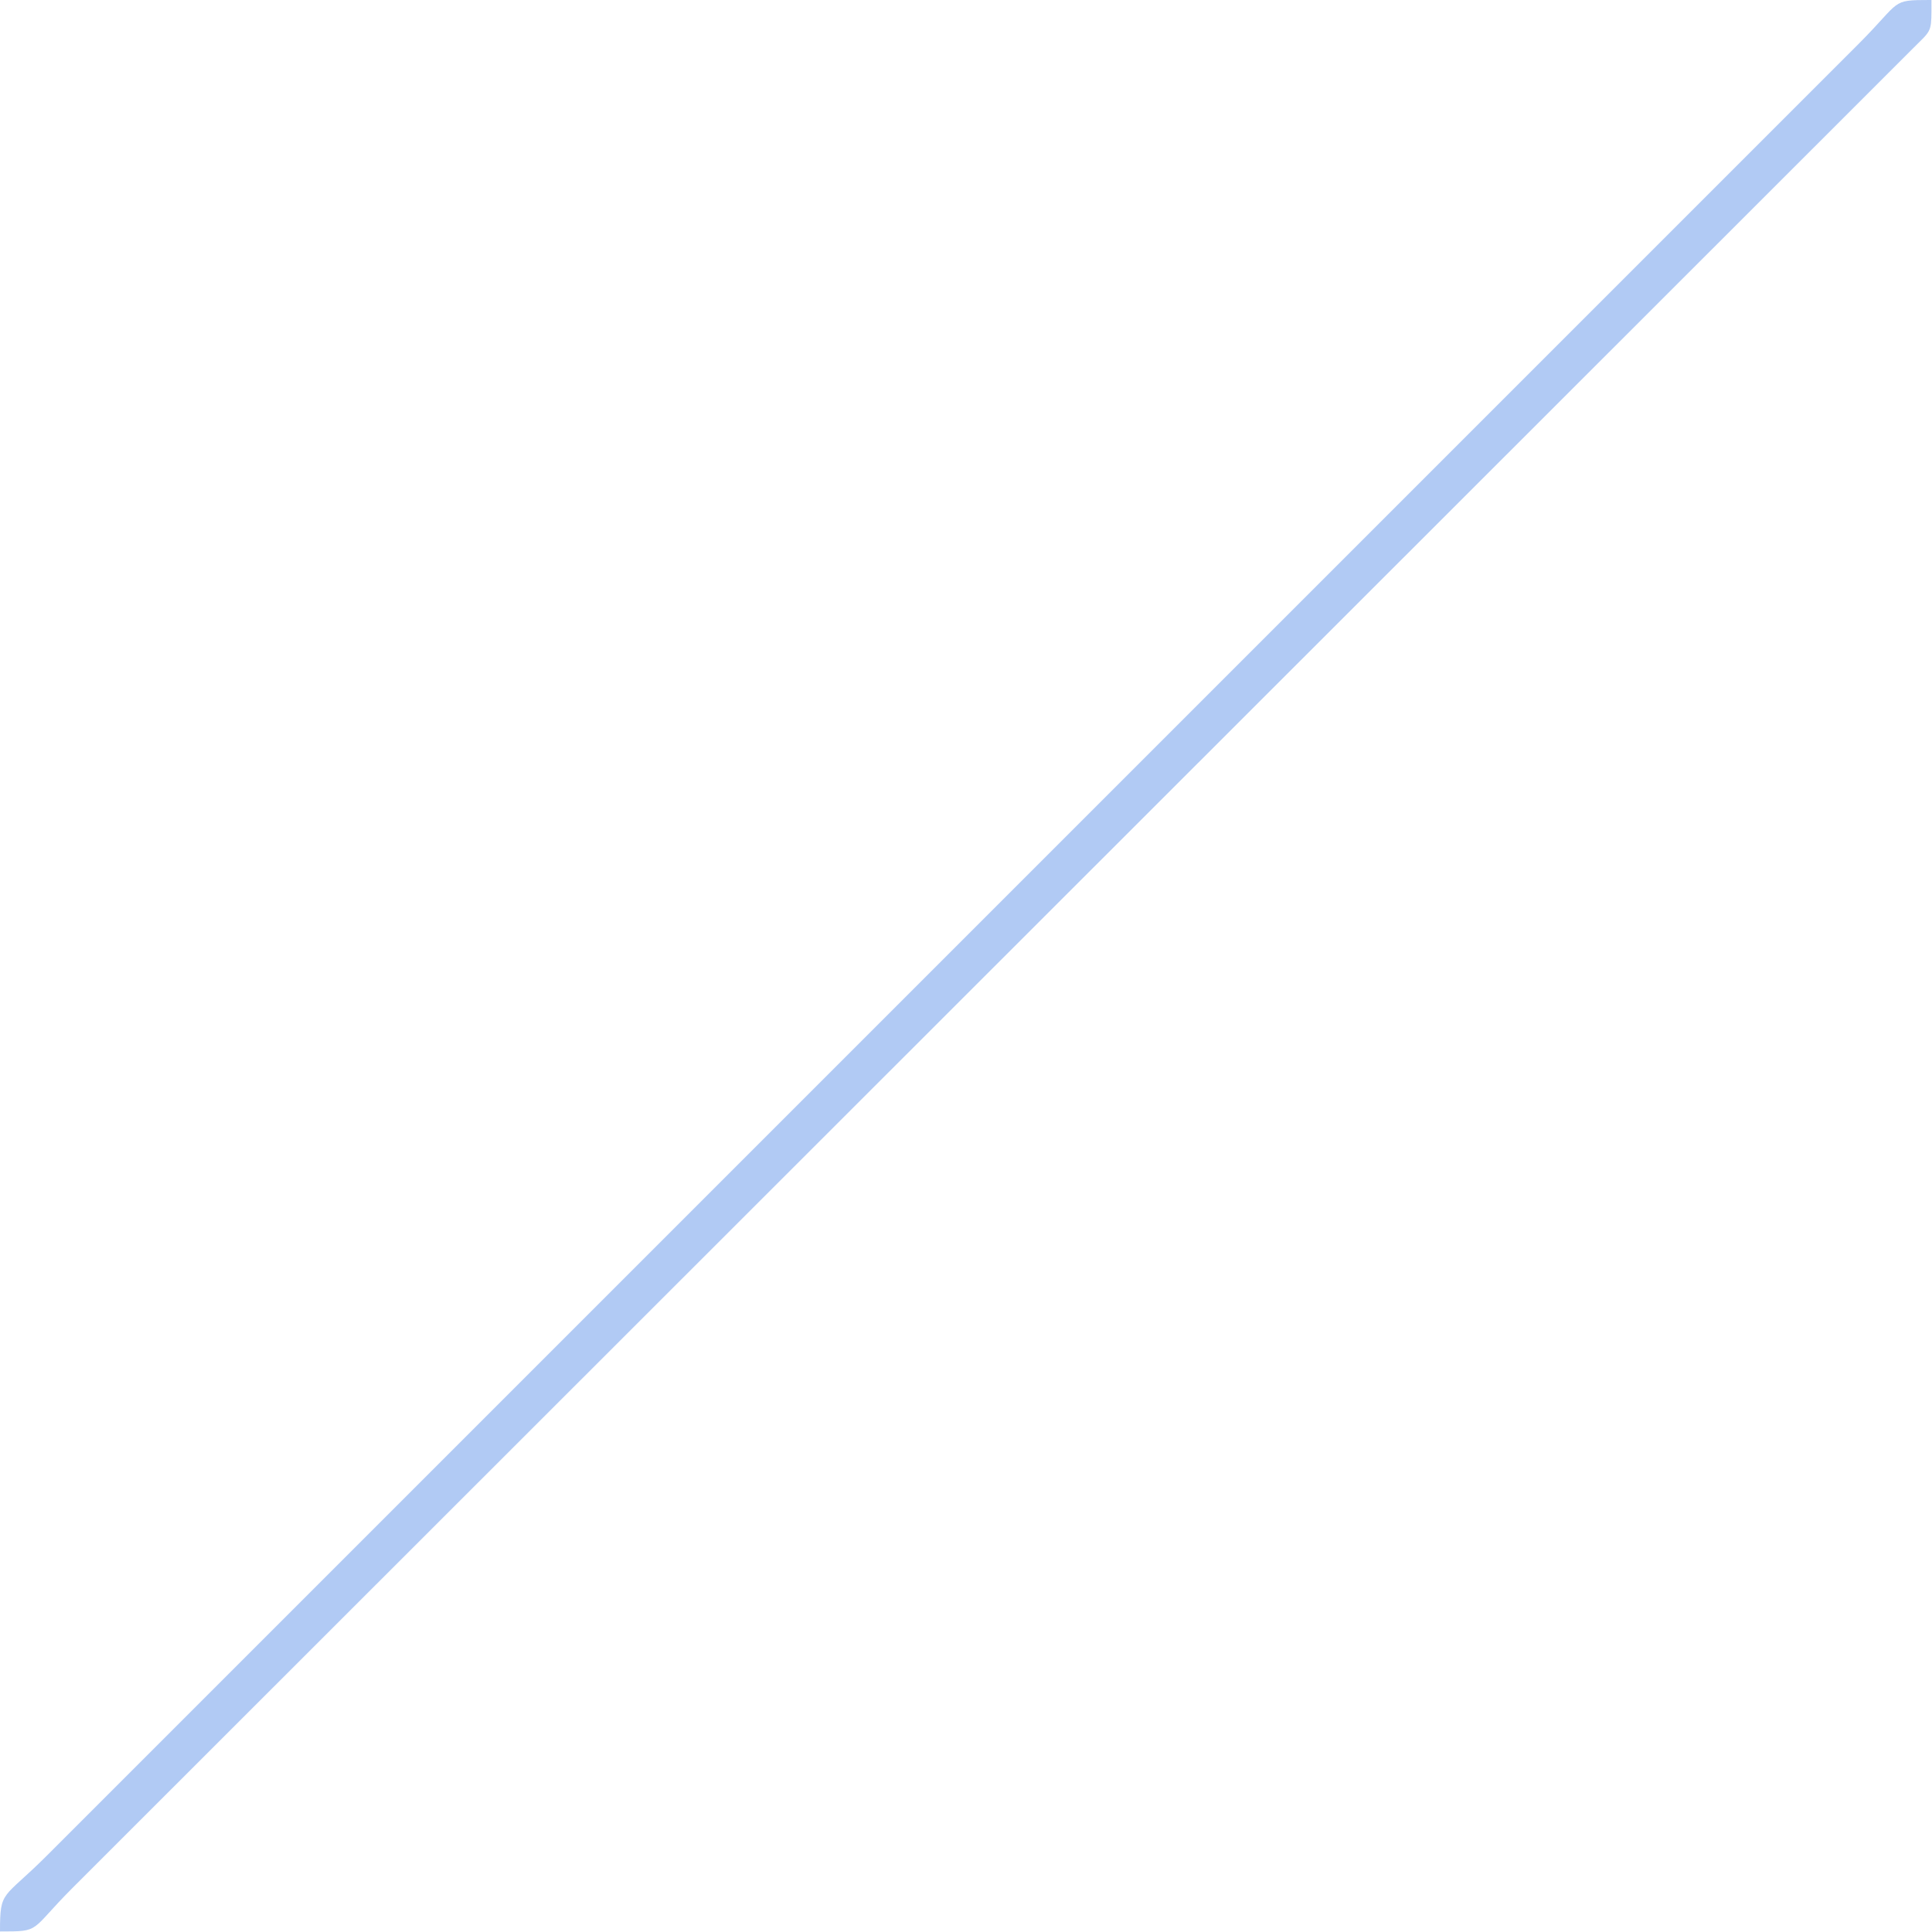
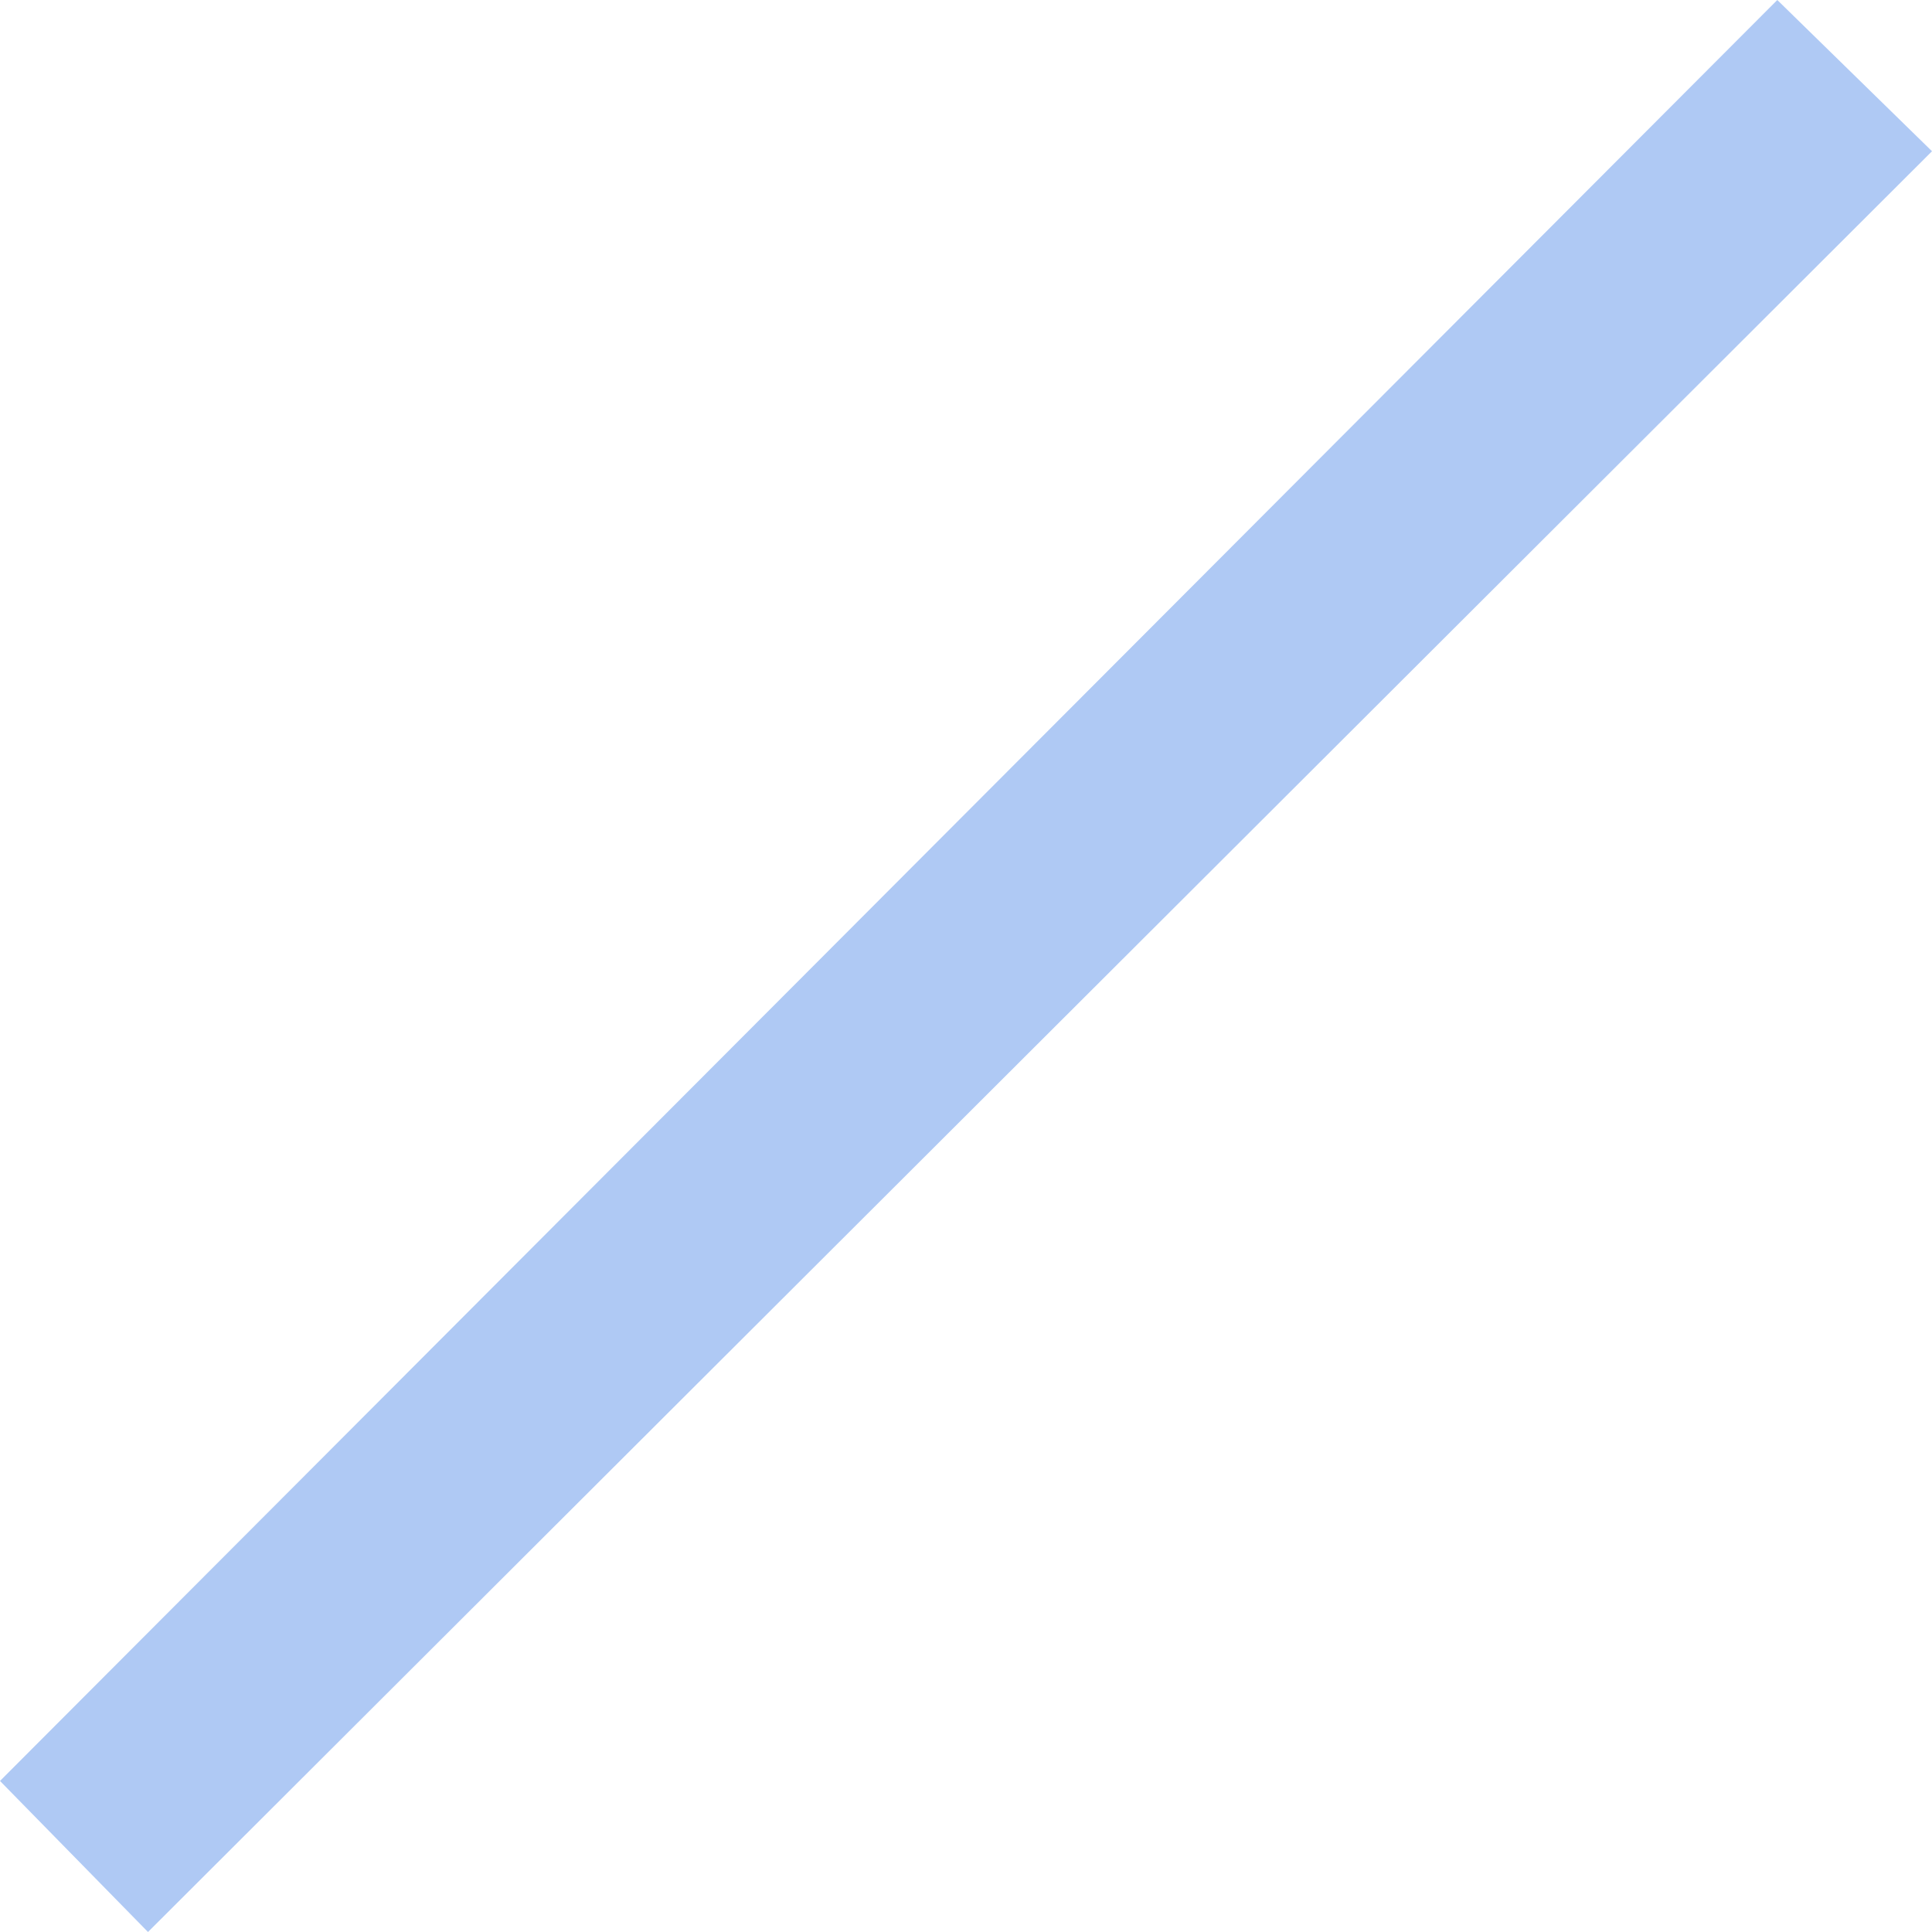
- <svg xmlns="http://www.w3.org/2000/svg" width="502" height="502" viewBox="0 0 502 502" fill="none">
-   <path fill-rule="evenodd" clip-rule="evenodd" d="M0 501.86C10.79 501.86 7.55 501.87 18.82 490.57L497.38 12.25C501.49 8.13 501.84 8.41 501.86 2.8V0.78V0H501.36C491.17 0.01 494.14 0.16 483.04 11.29L28.02 466.31C22.32 472.02 17.84 476.5 12.13 482.2C0.71 493.61 0 490.94 0 501.86Z" fill="#B1CAF4" />
+ <svg xmlns="http://www.w3.org/2000/svg" width="475" height="475" viewBox="0 0 475 475" fill="none">
+   <path fill-rule="evenodd" clip-rule="evenodd" d="M436.965 0L0 437.864L36.386 475L475 37.185L436.965 0Z" fill="#AFC9F4" />
</svg>
